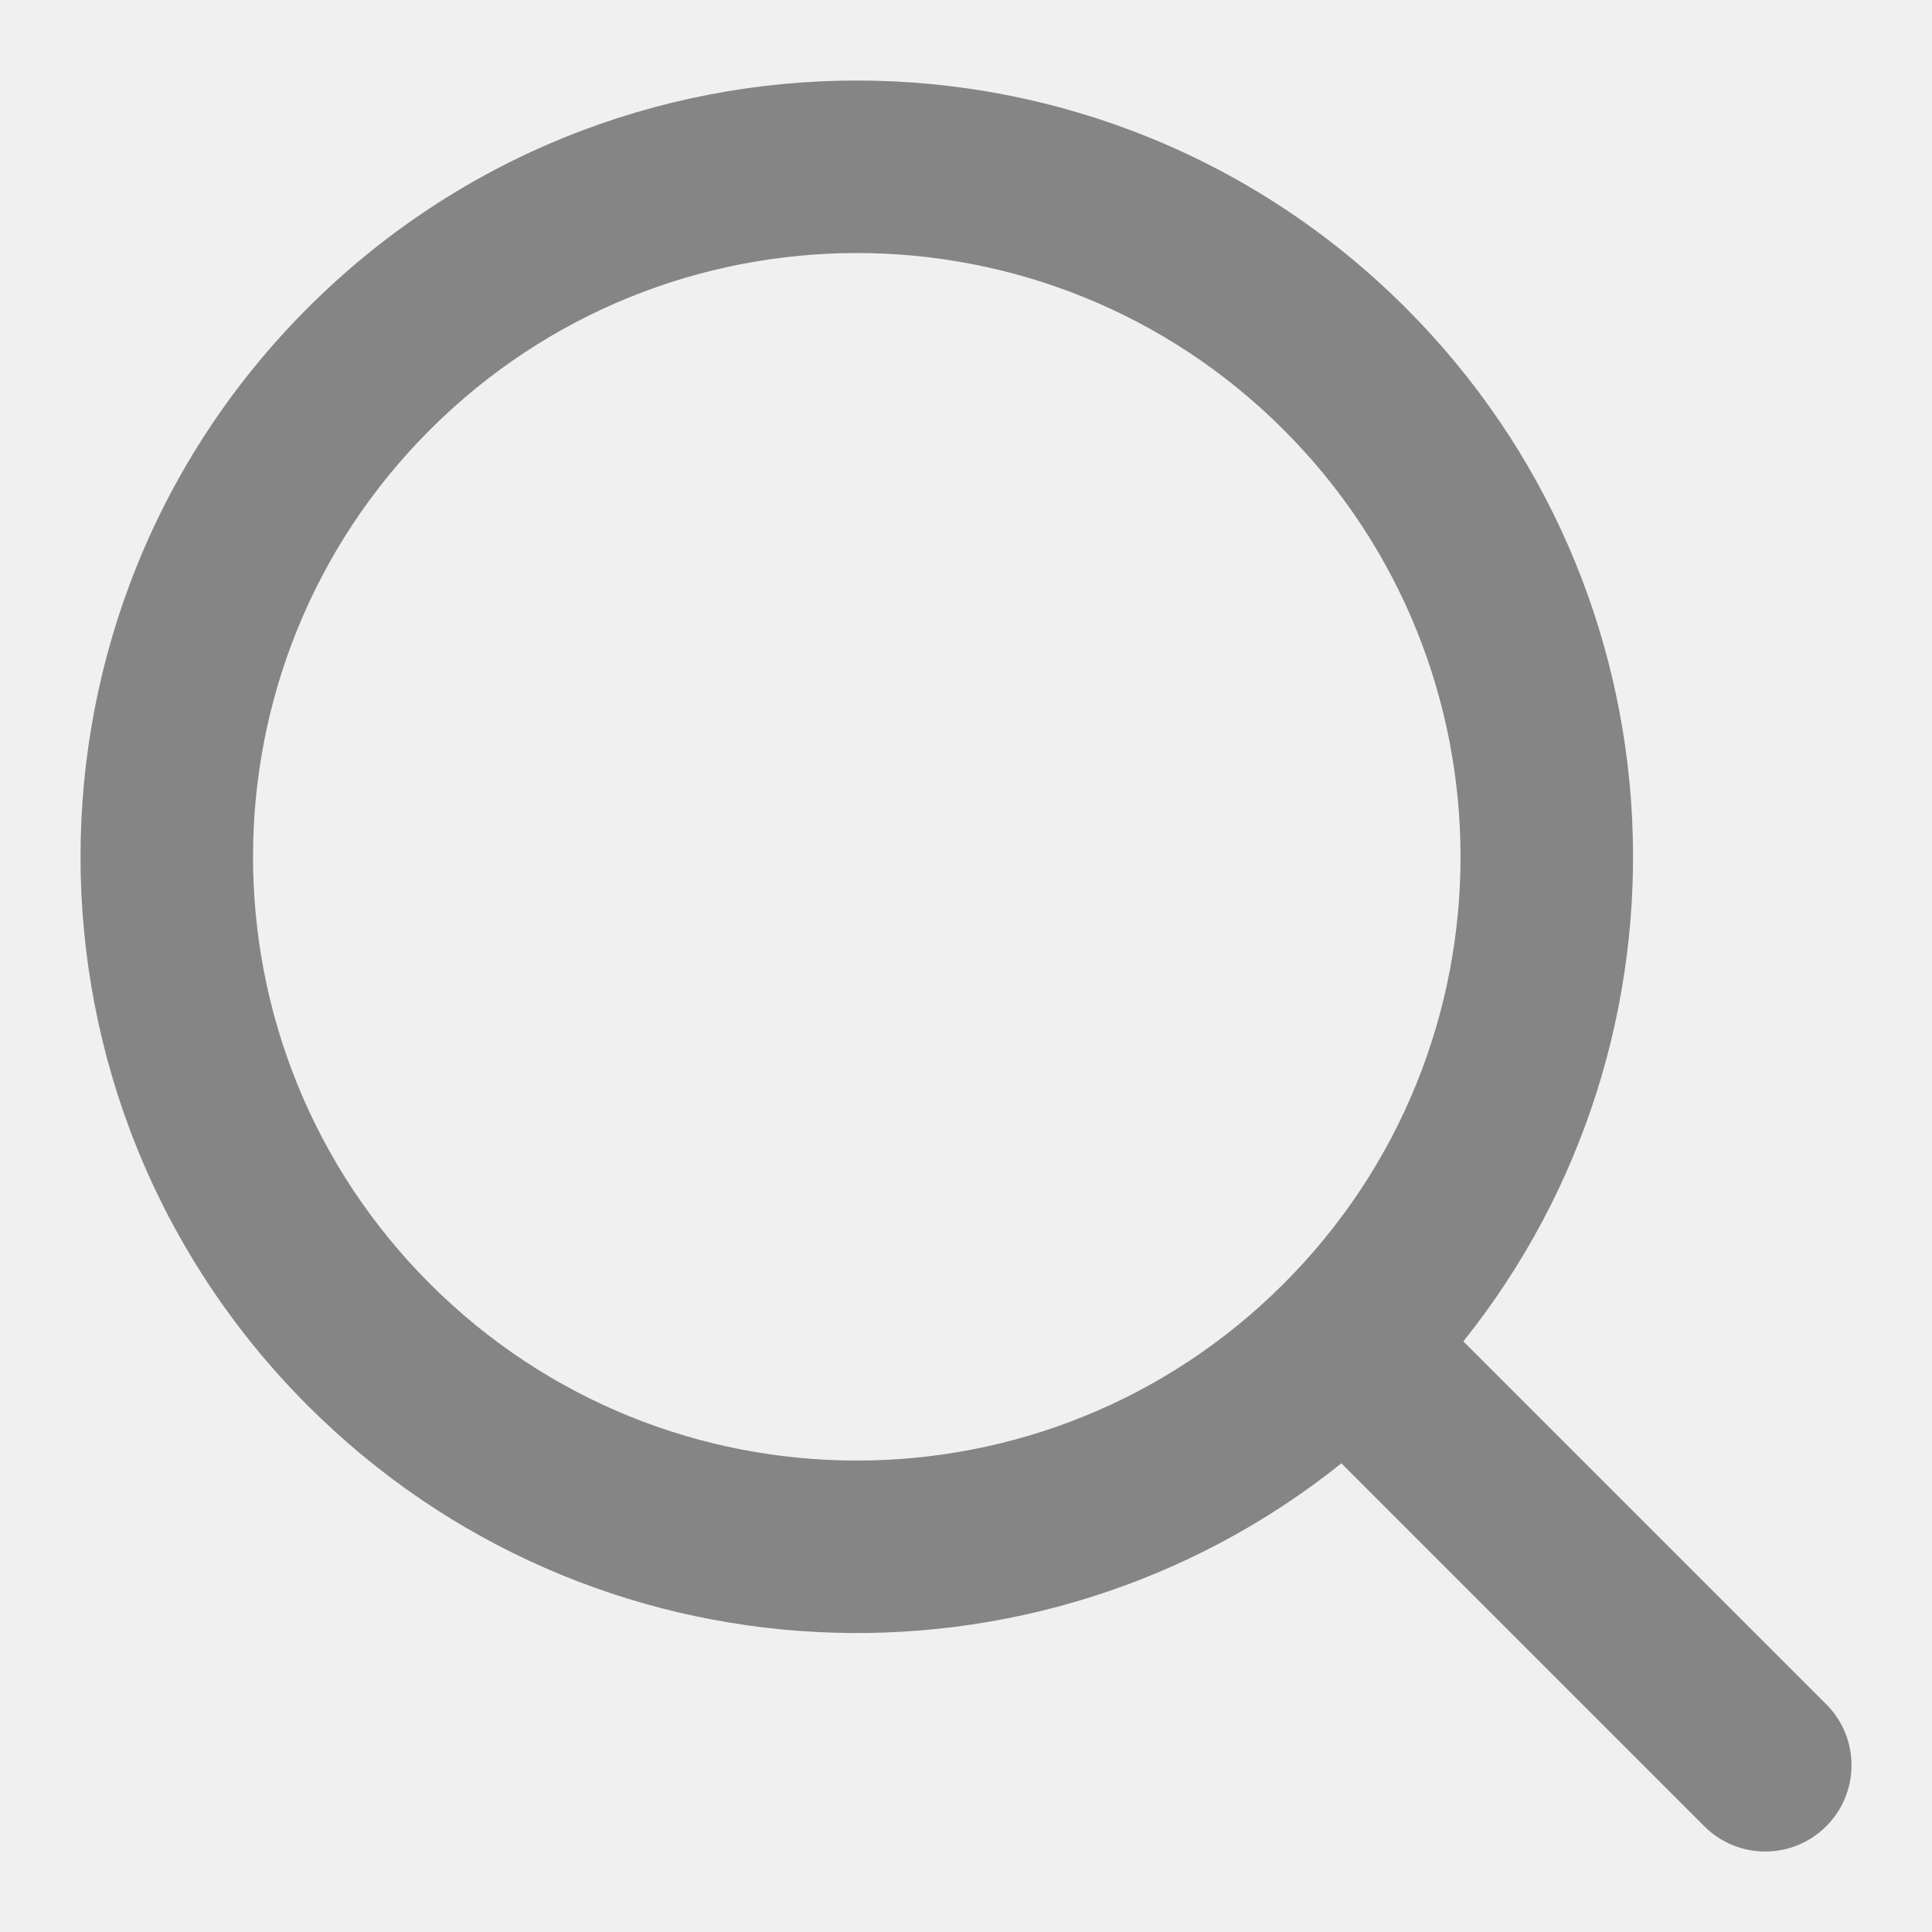
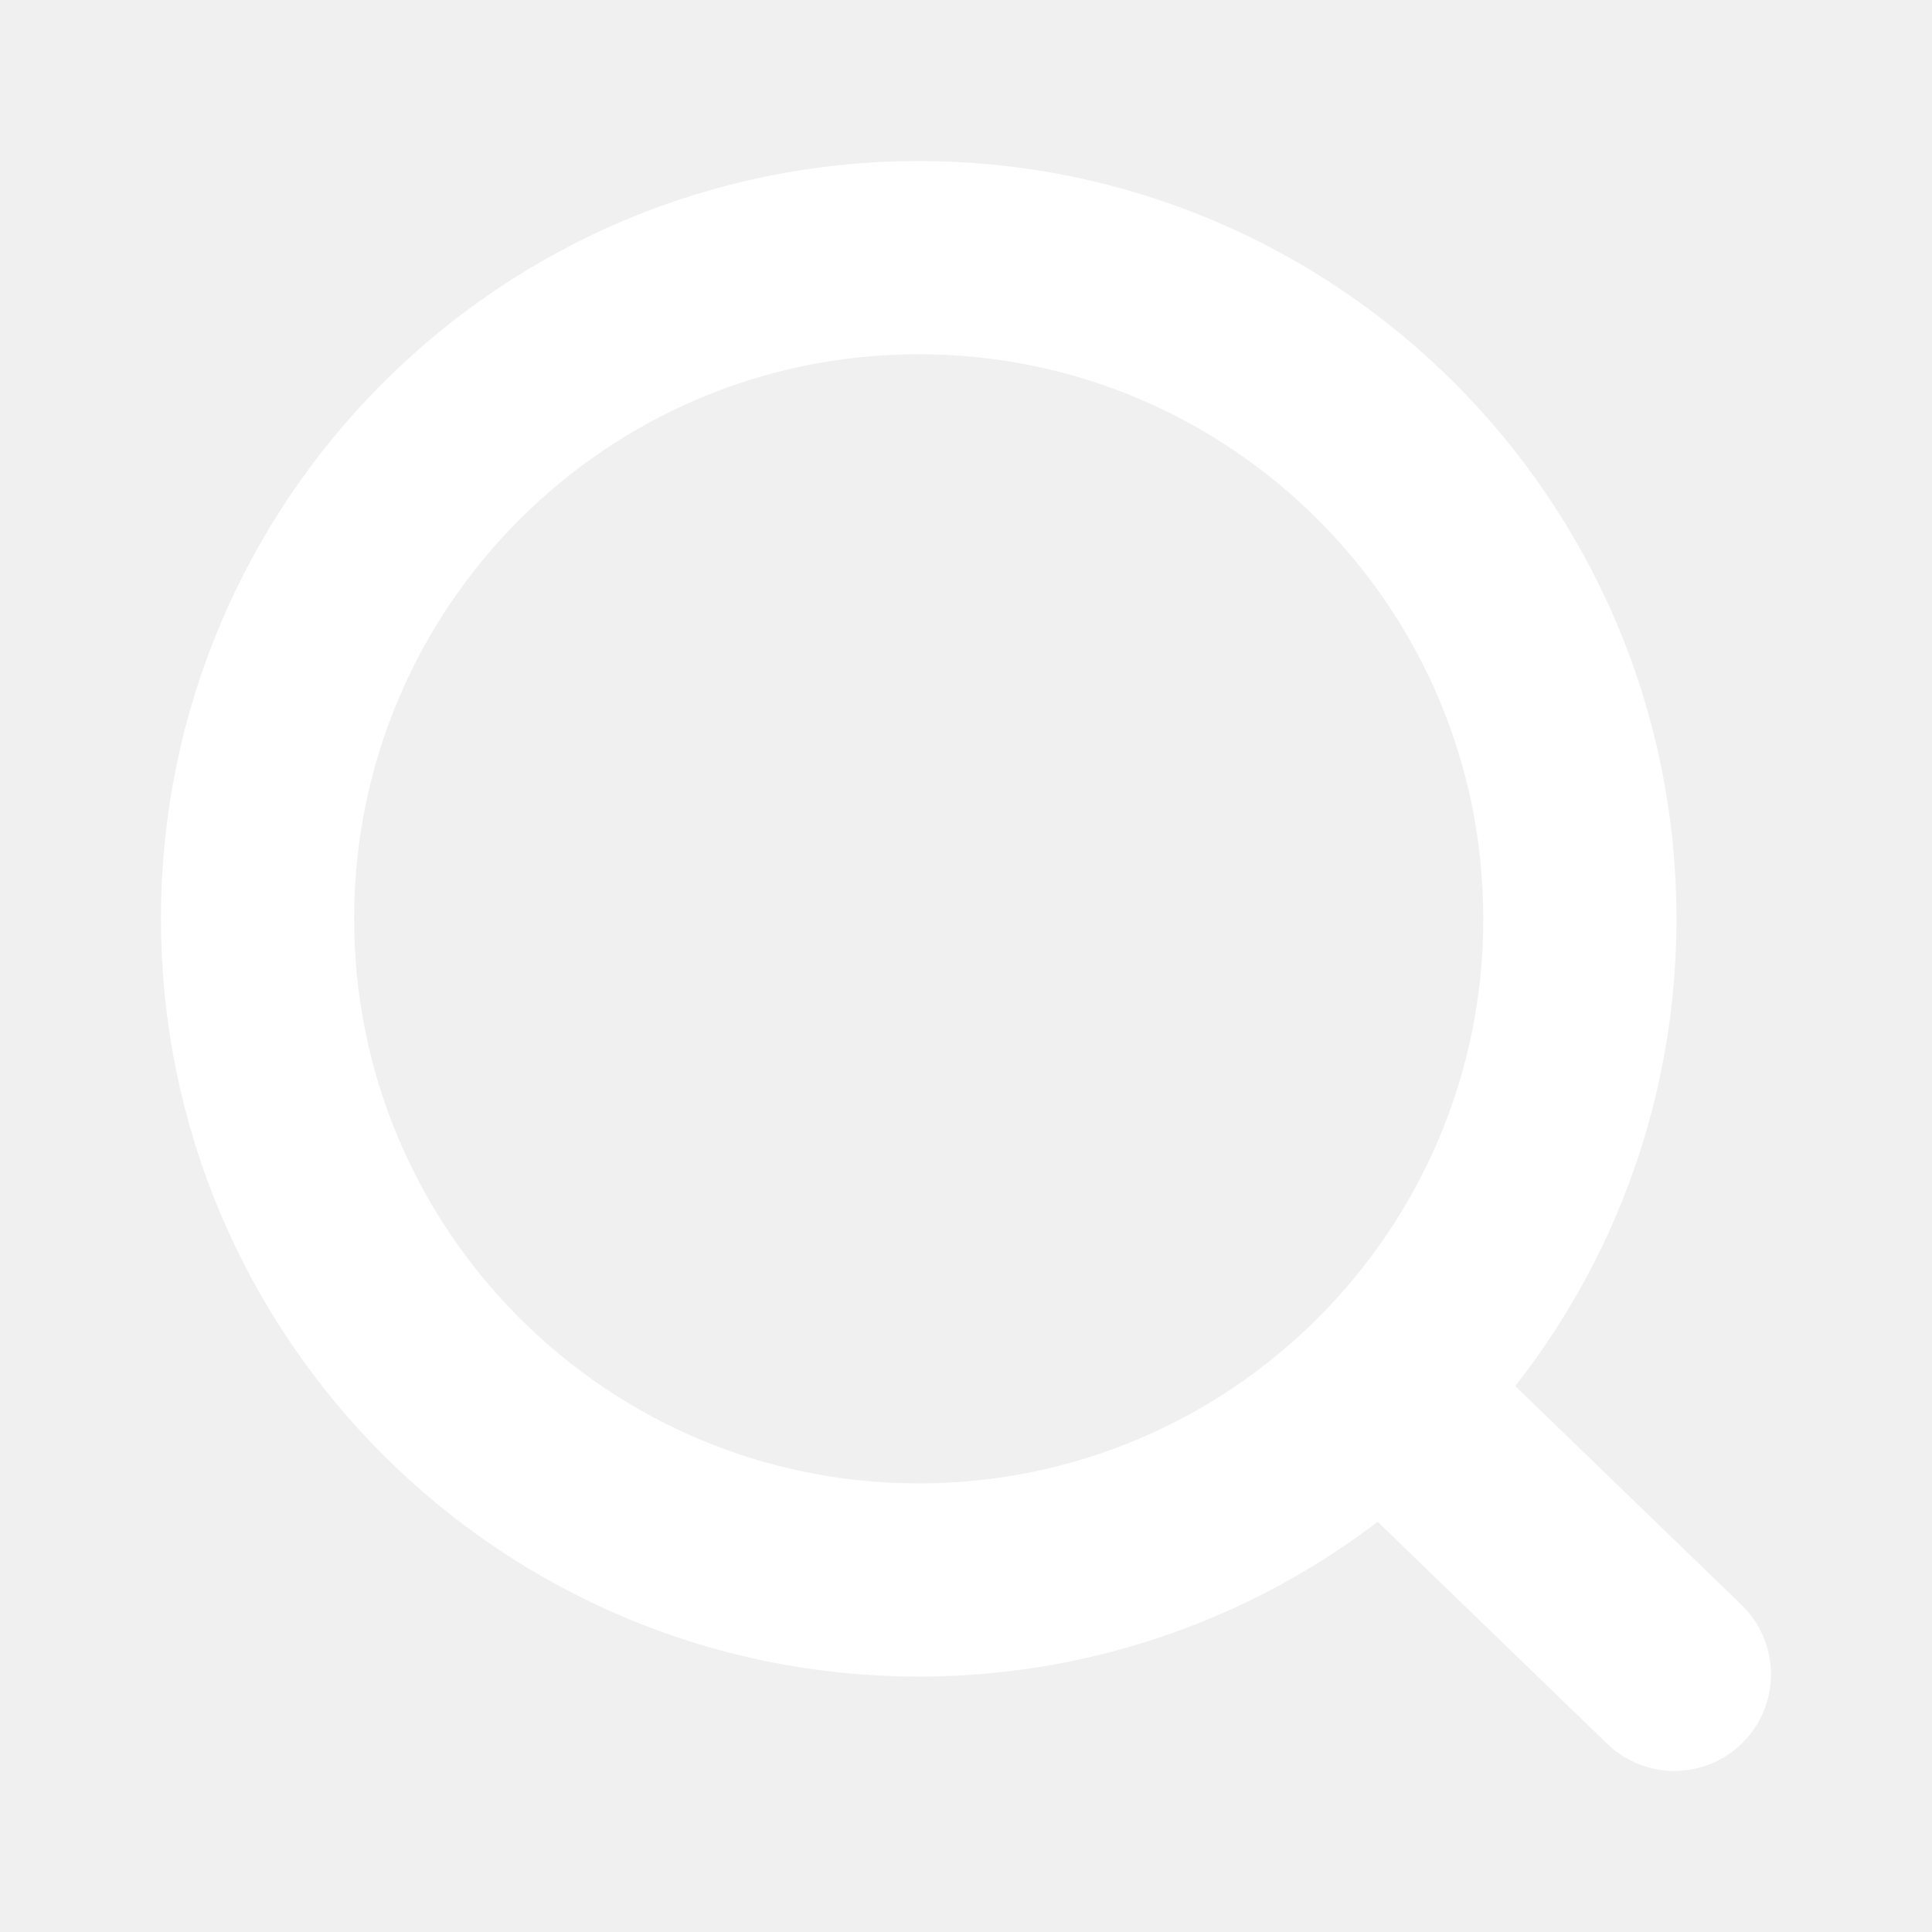
- <svg xmlns="http://www.w3.org/2000/svg" width="24" height="24" viewBox="0 0 24 24" fill="none">
-   <path fill-rule="evenodd" clip-rule="evenodd" d="M16.663 18.178C12.877 21.21 7.334 20.972 3.824 17.462C0.059 13.696 0.059 7.59 3.824 3.824C7.59 0.059 13.696 0.059 17.462 3.824C20.972 7.334 21.21 12.877 18.178 16.663L22.686 21.171C23.105 21.589 23.105 22.268 22.686 22.686C22.268 23.105 21.589 23.105 21.171 22.686L16.663 18.178ZM5.34 15.947C2.411 13.018 2.411 8.269 5.34 5.34C8.269 2.411 13.018 2.411 15.947 5.34C18.873 8.267 18.876 13.011 15.953 15.94C15.951 15.942 15.949 15.944 15.947 15.947C15.944 15.949 15.942 15.951 15.94 15.953C13.011 18.876 8.267 18.874 5.34 15.947Z" fill="#858585" />
+ <svg xmlns="http://www.w3.org/2000/svg" width="20" height="20" viewBox="0 0 20 20" fill="none">
+   <path d="M14.301 14.4L17.333 17.333M16.355 9.511C16.355 13.291 13.29 16.356 9.51 16.356C5.73 16.356 2.666 13.291 2.666 9.511C2.666 5.731 5.73 2.667 9.51 2.667C13.29 2.667 16.355 5.731 16.355 9.511Z" stroke="white" stroke-width="2" stroke-linecap="round" />
</svg>
